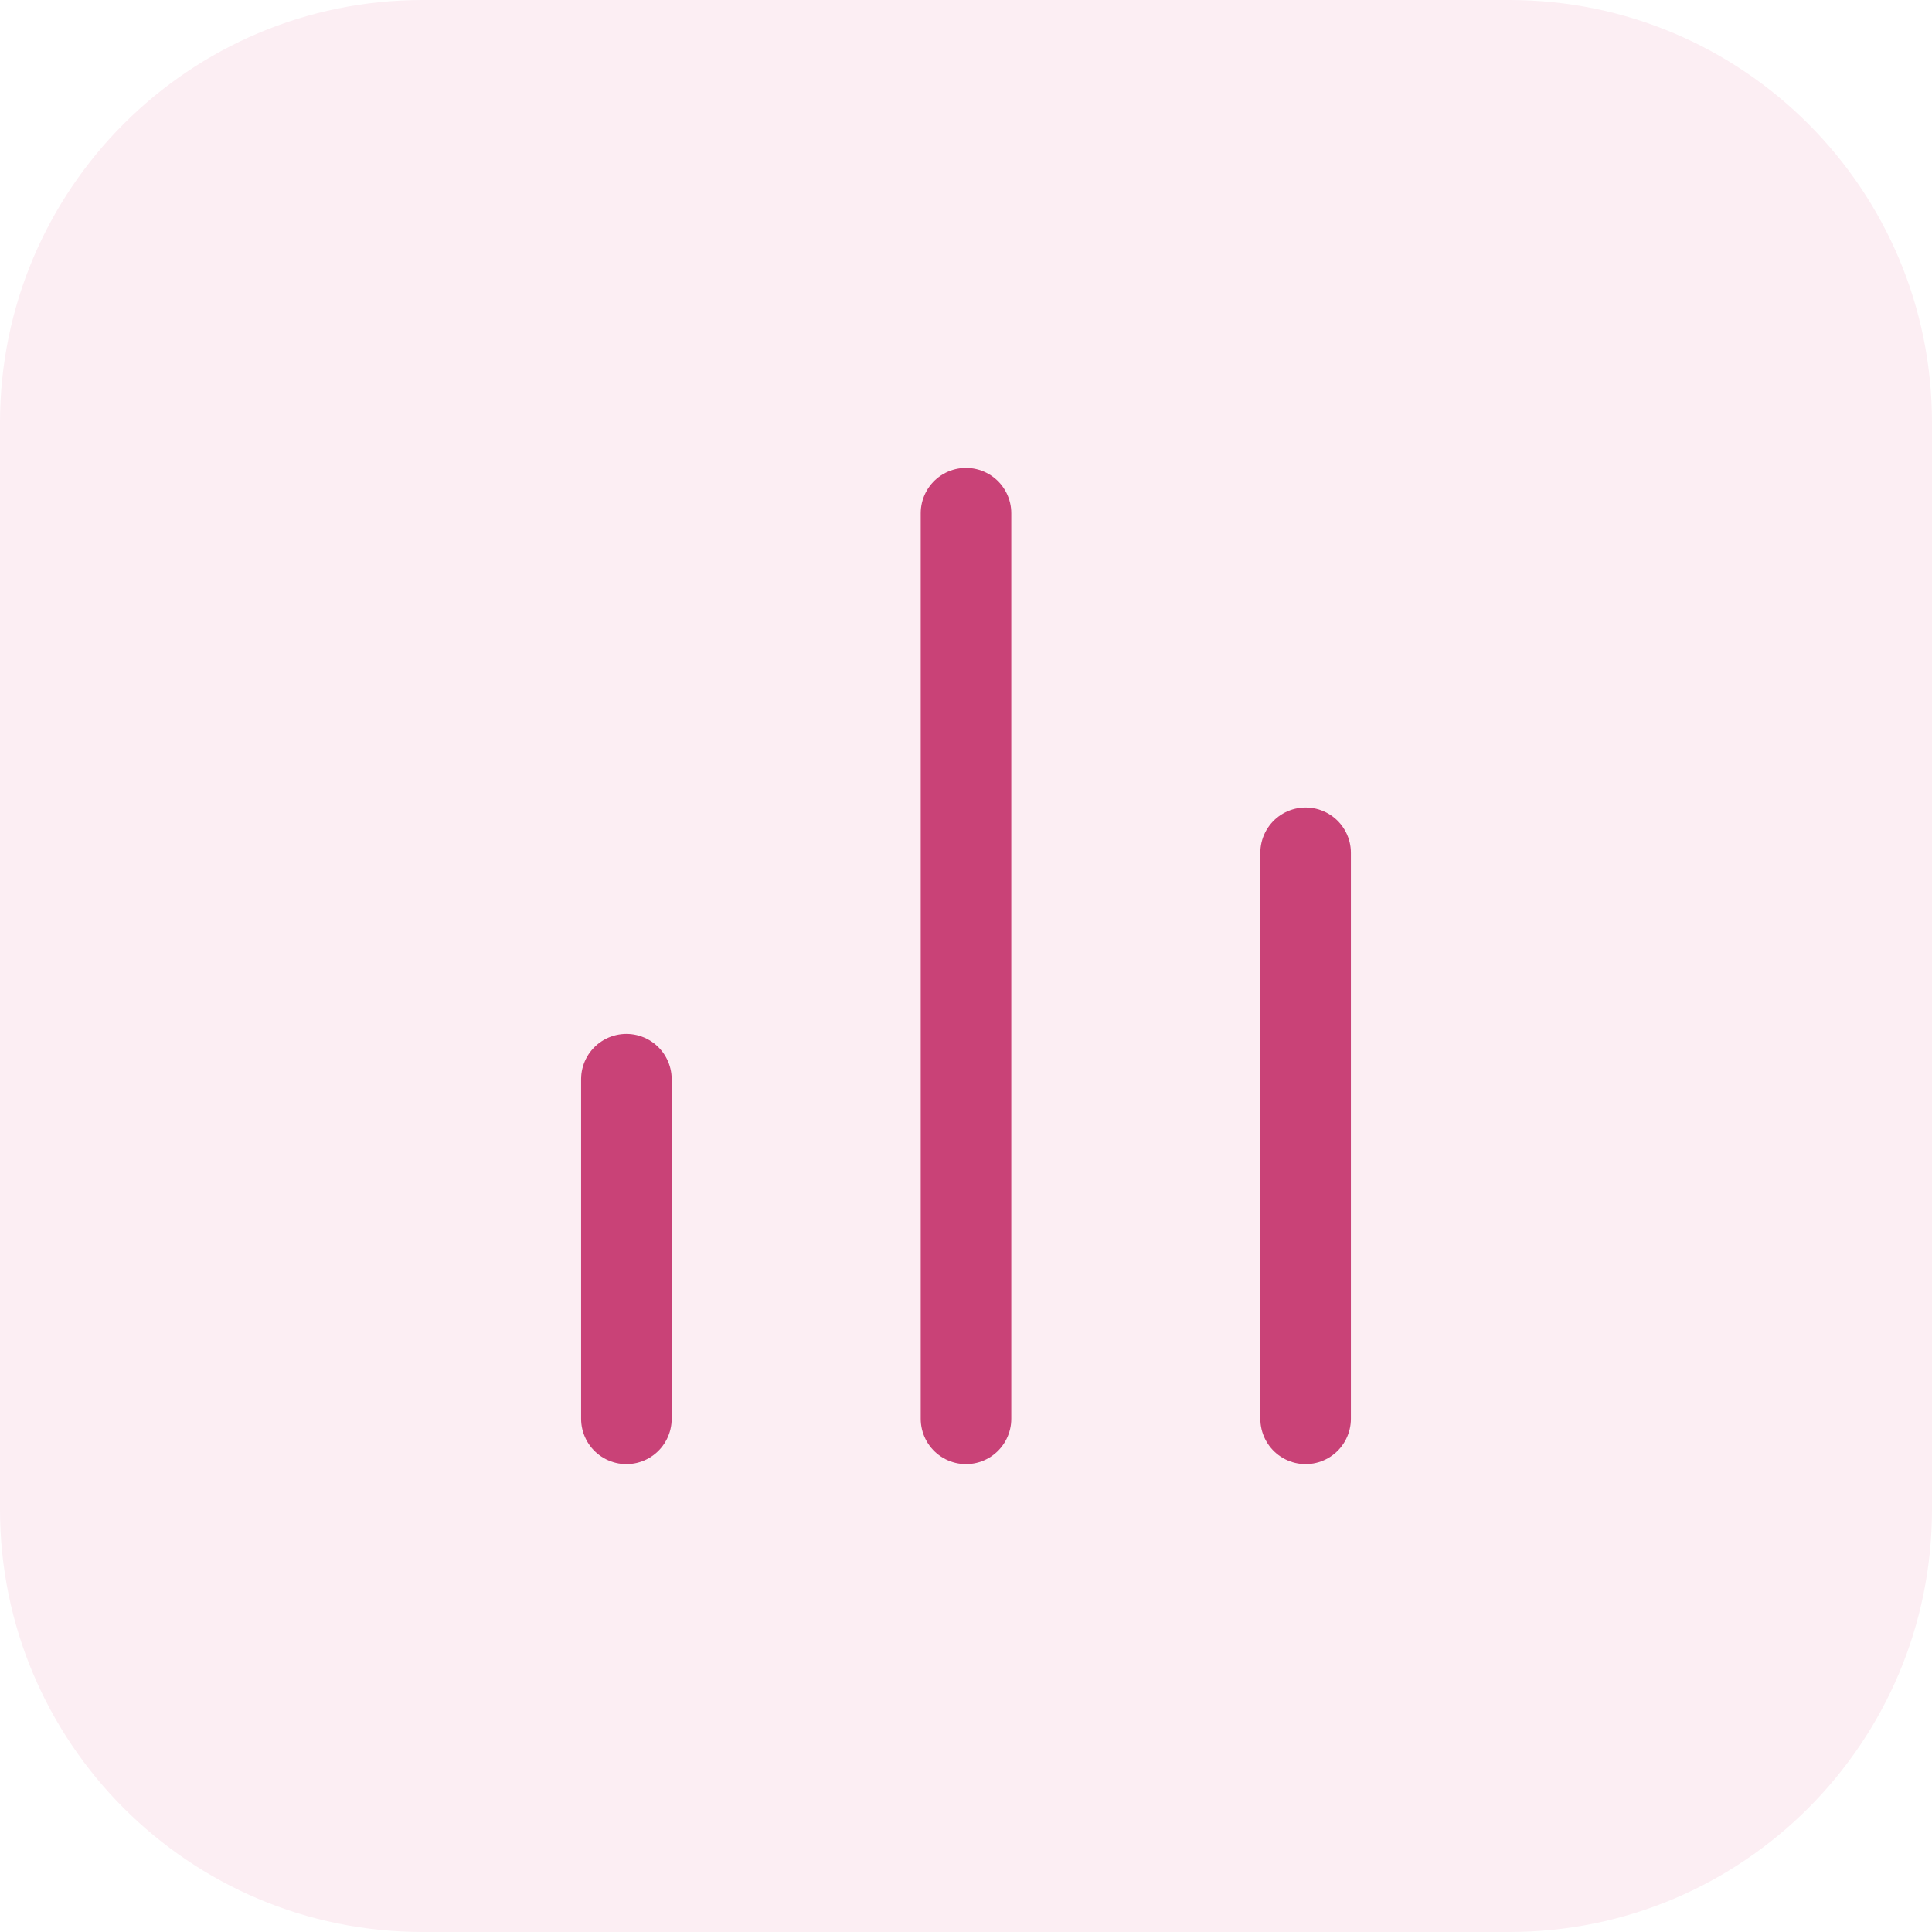
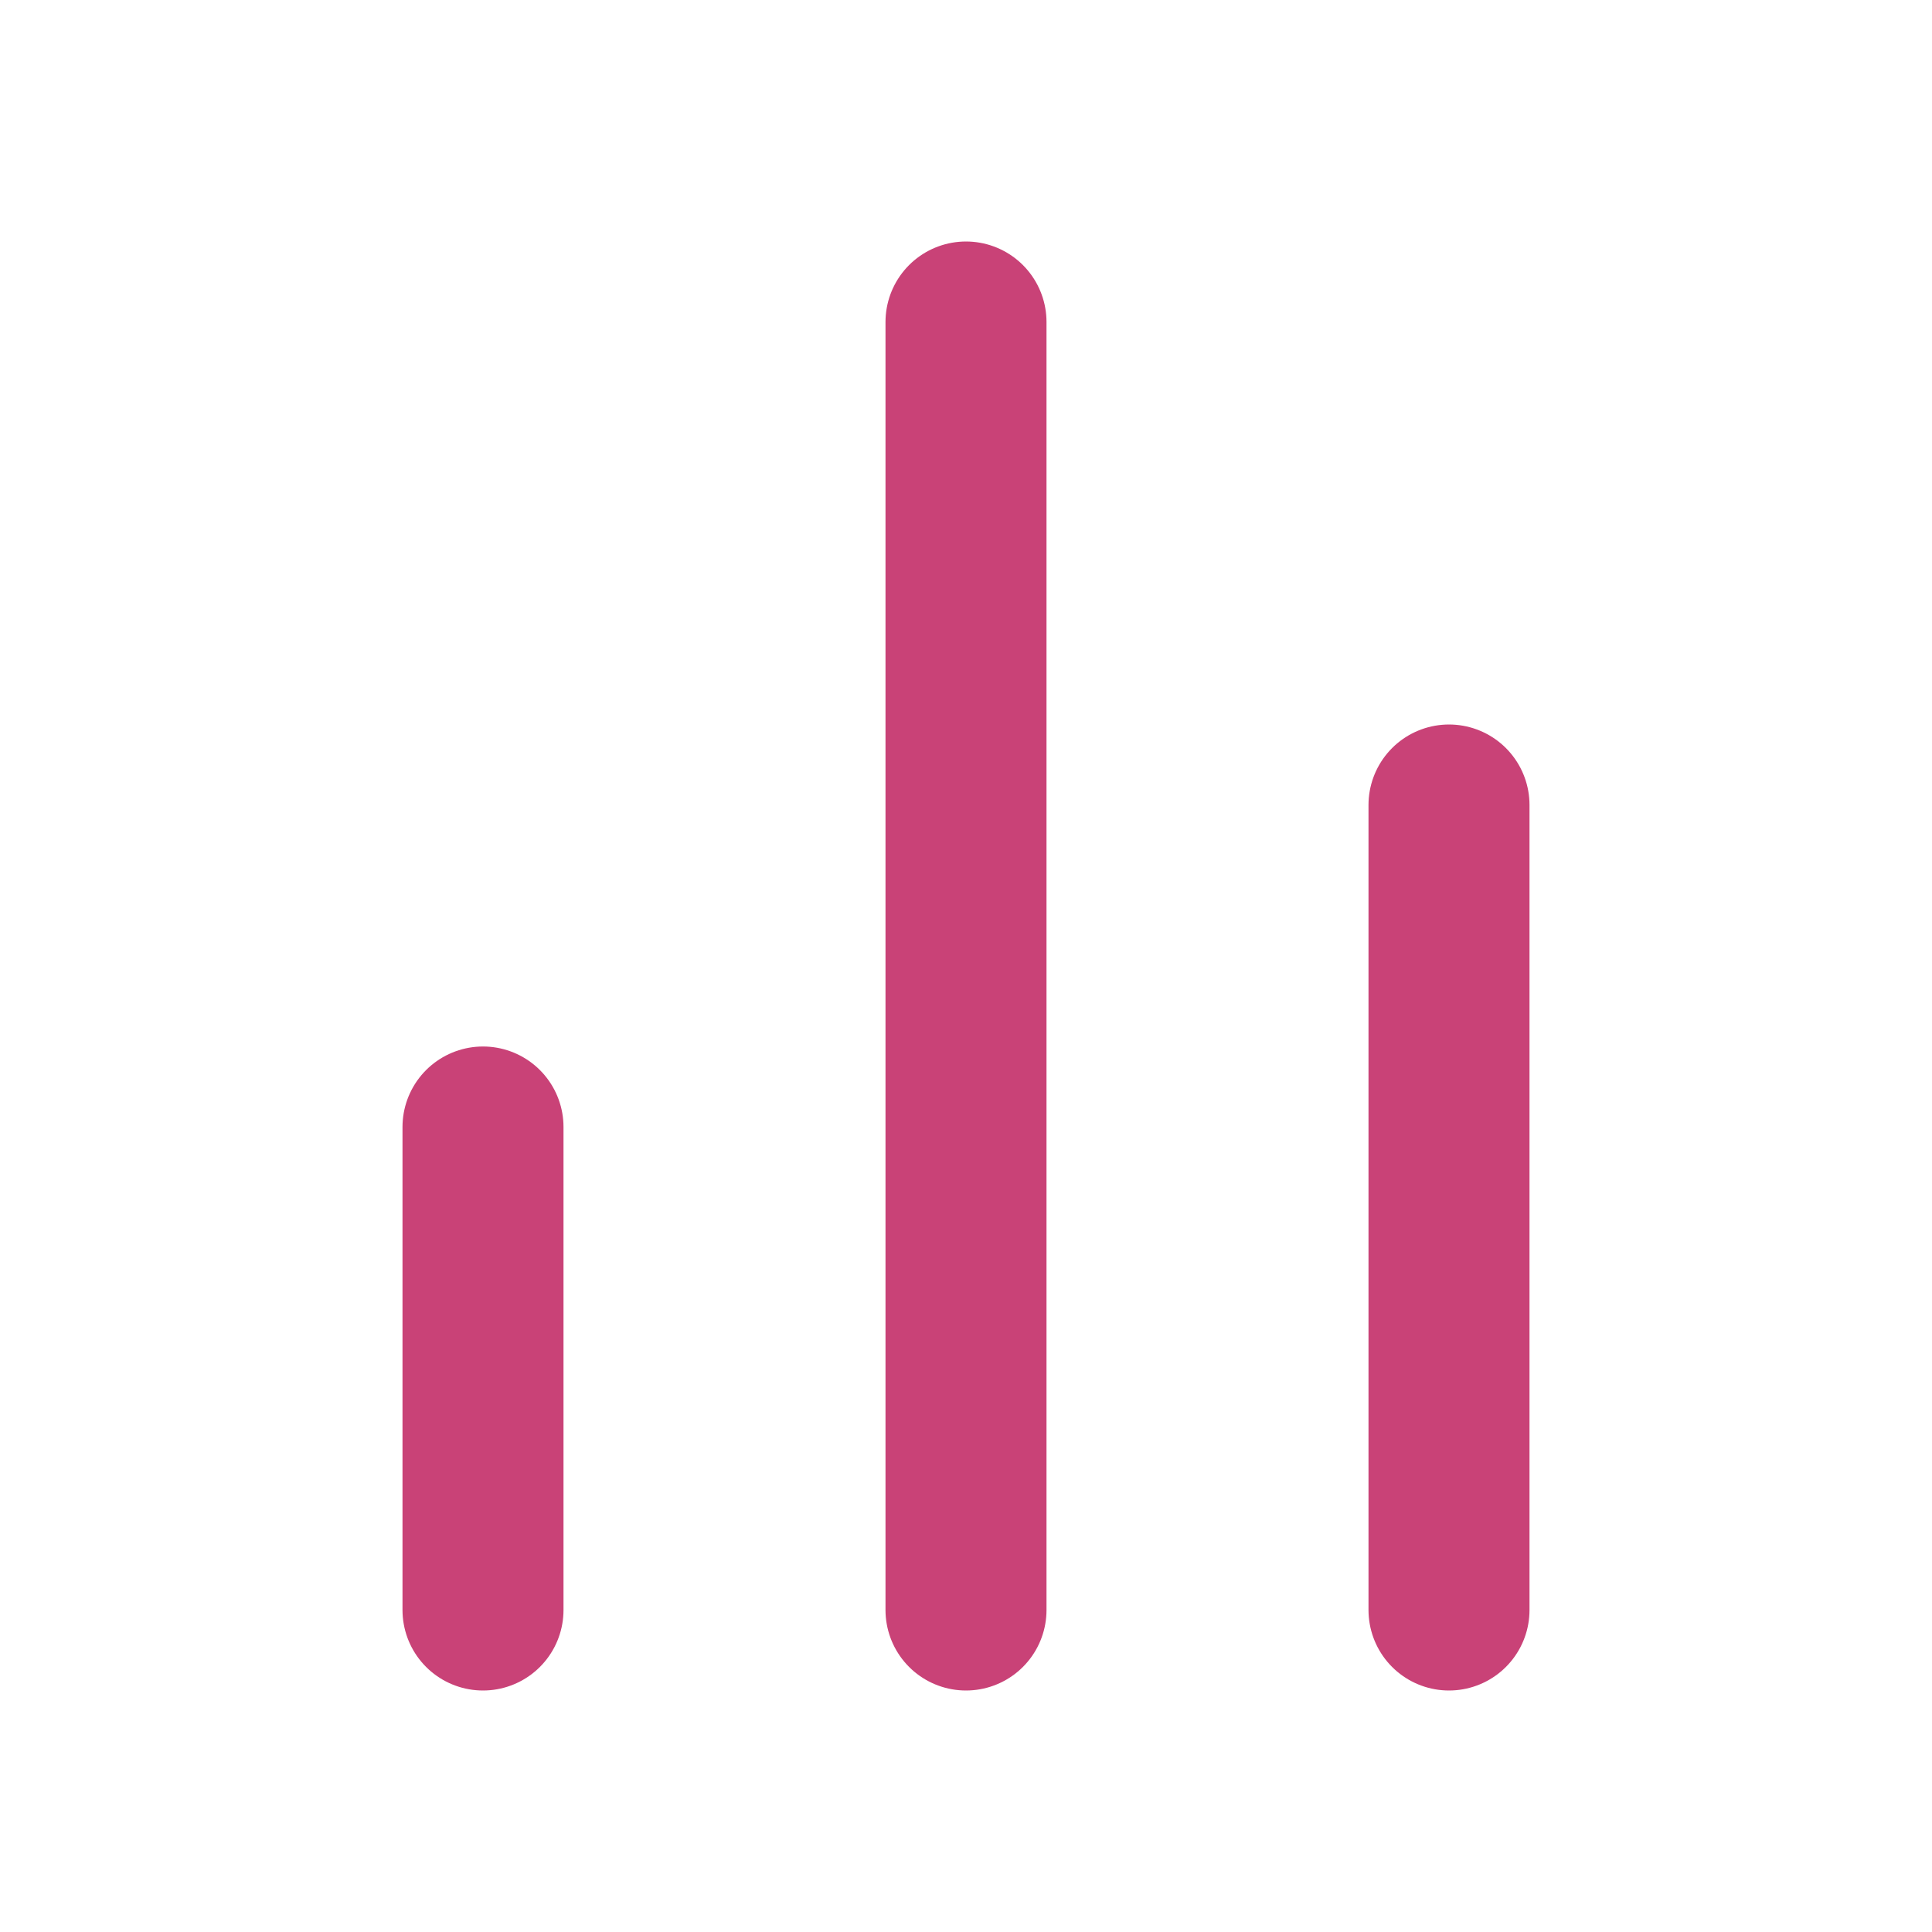
- <svg xmlns="http://www.w3.org/2000/svg" width="32" height="32" viewBox="0 0 512 512">
-   <rect width="512" height="512" rx="112" fill="#fceef3" />
-   <g transform="translate(76, 76) scale(15)" fill="none" stroke="#c94277" stroke-width="1.6" stroke-linecap="round" stroke-linejoin="round">
-     <line x1="18" y1="20" x2="18" y2="10" />
-     <line x1="12" y1="20" x2="12" y2="4" />
-     <line x1="6" y1="20" x2="6" y2="14" />
-   </g>
+ <svg xmlns="http://www.w3.org/2000/svg" width="24" height="24" viewBox="0 0 24 24" fill="none" stroke="#c94277" stroke-width="2" stroke-linecap="round" stroke-linejoin="round">
+   <line x1="18" y1="20" x2="18" y2="10" />
+   <line x1="12" y1="20" x2="12" y2="4" />
+   <line x1="6" y1="20" x2="6" y2="14" />
</svg>
